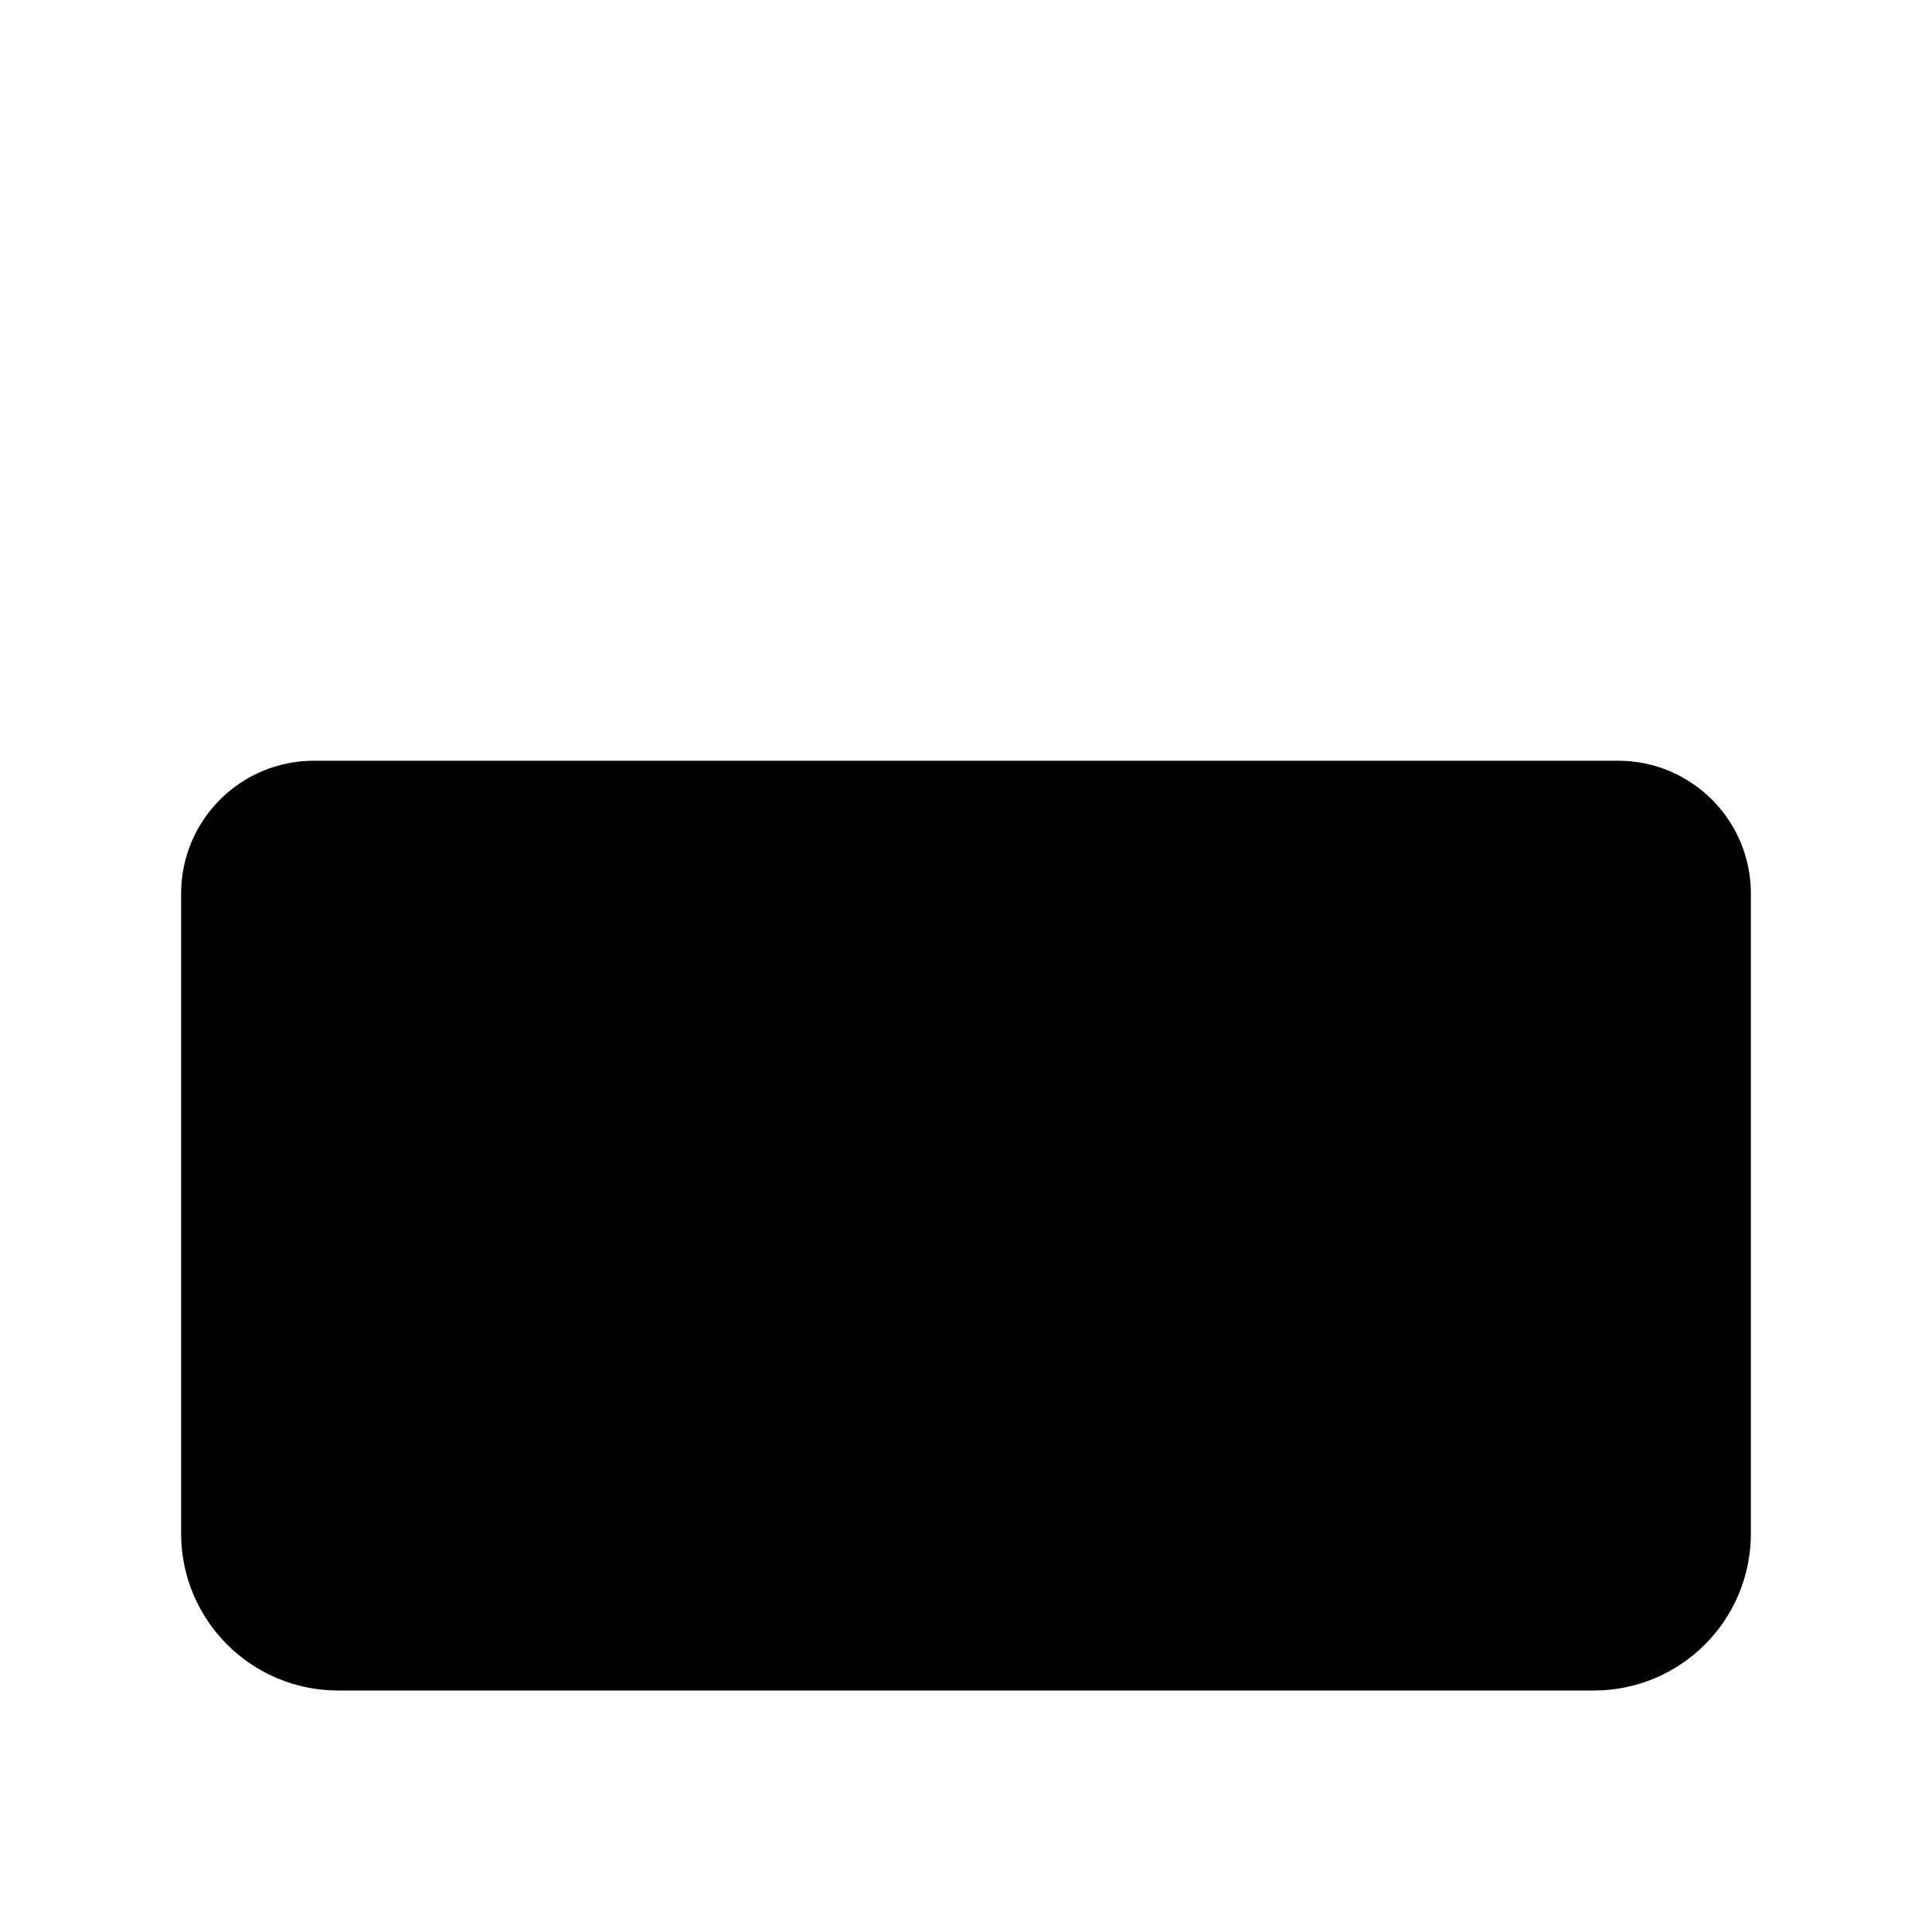
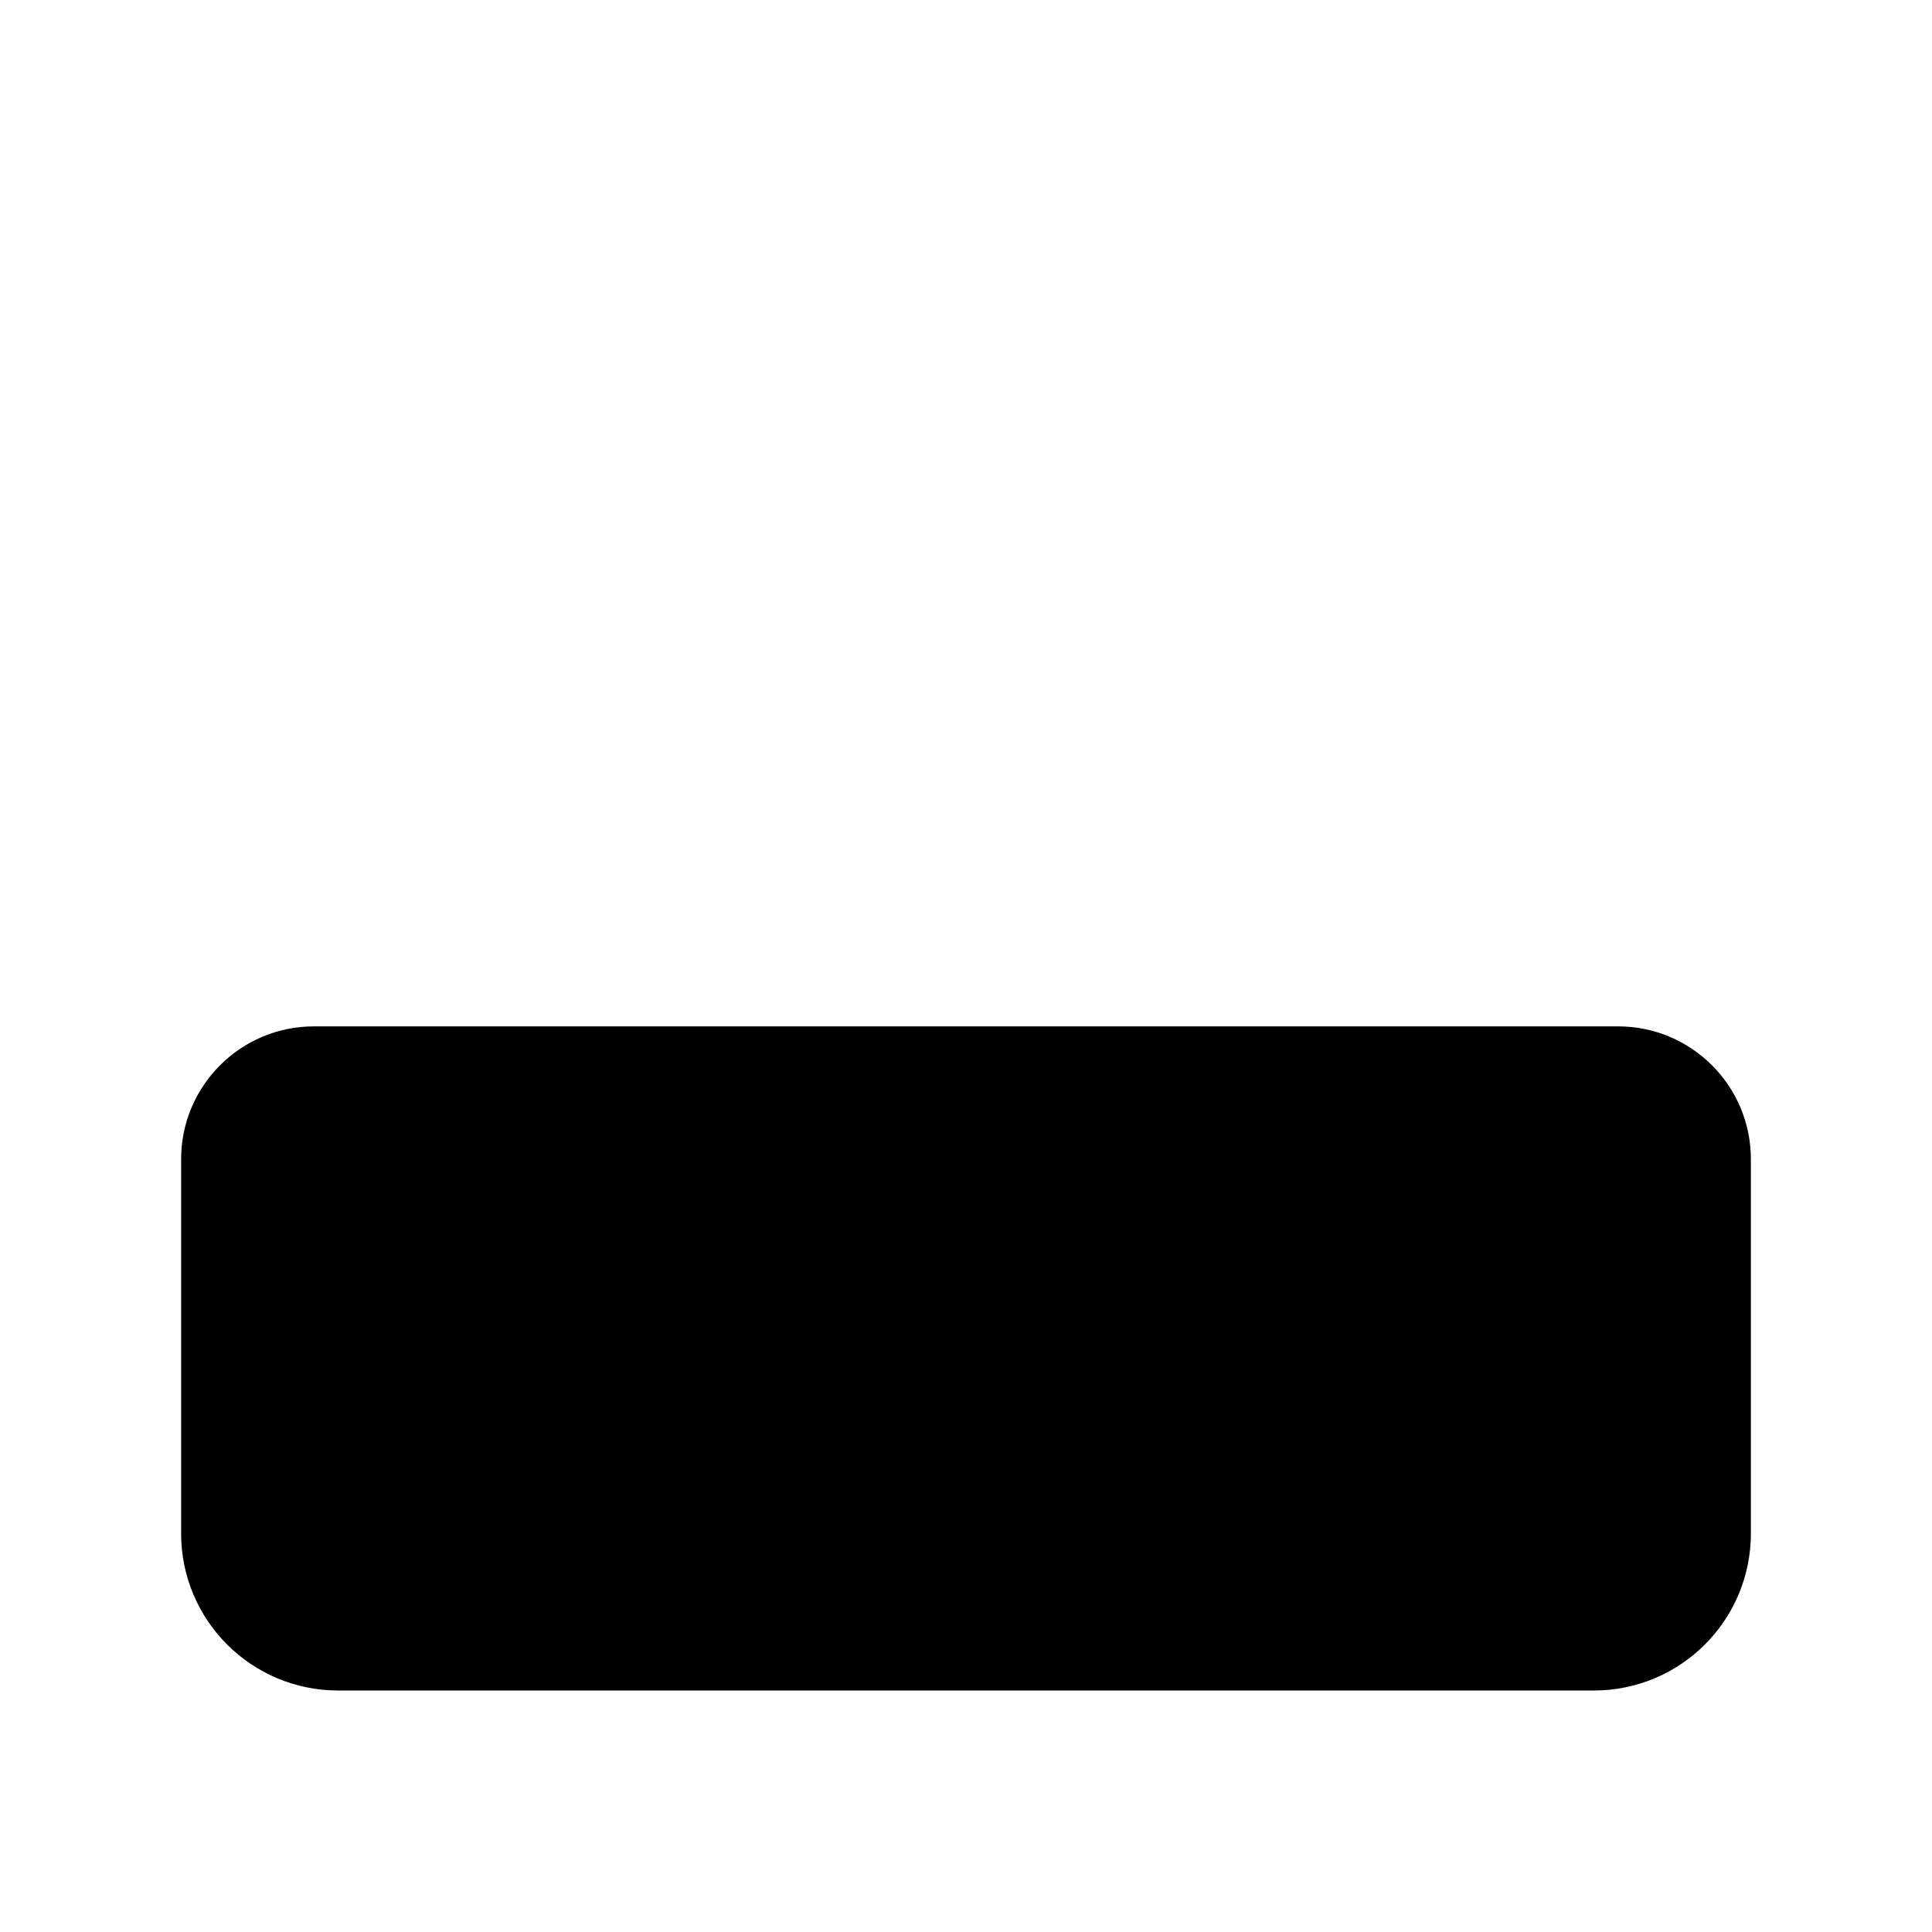
<svg xmlns="http://www.w3.org/2000/svg" width="16" height="16" viewBox="0 0 16 16" fill="black">
-   <path d="M1.5 7.4a1.1 1.1 0 0 1 1.1-1.1h10.8a1.1 1.1 0 0 1 1.1 1.1v5.3a1.3 1.3 0 0 1-1.3 1.3H2.8a1.3 1.3 0 0 1-1.3-1.3z" />
+   <path d="M1.5 9.6a1.1 1.1 0 0 1 1.1-1.1h10.8a1.1 1.1 0 0 1 1.1 1.1v3.1a1.3 1.3 0 0 1-1.3 1.3H2.8a1.3 1.3 0 0 1-1.3-1.3z" />
</svg>
